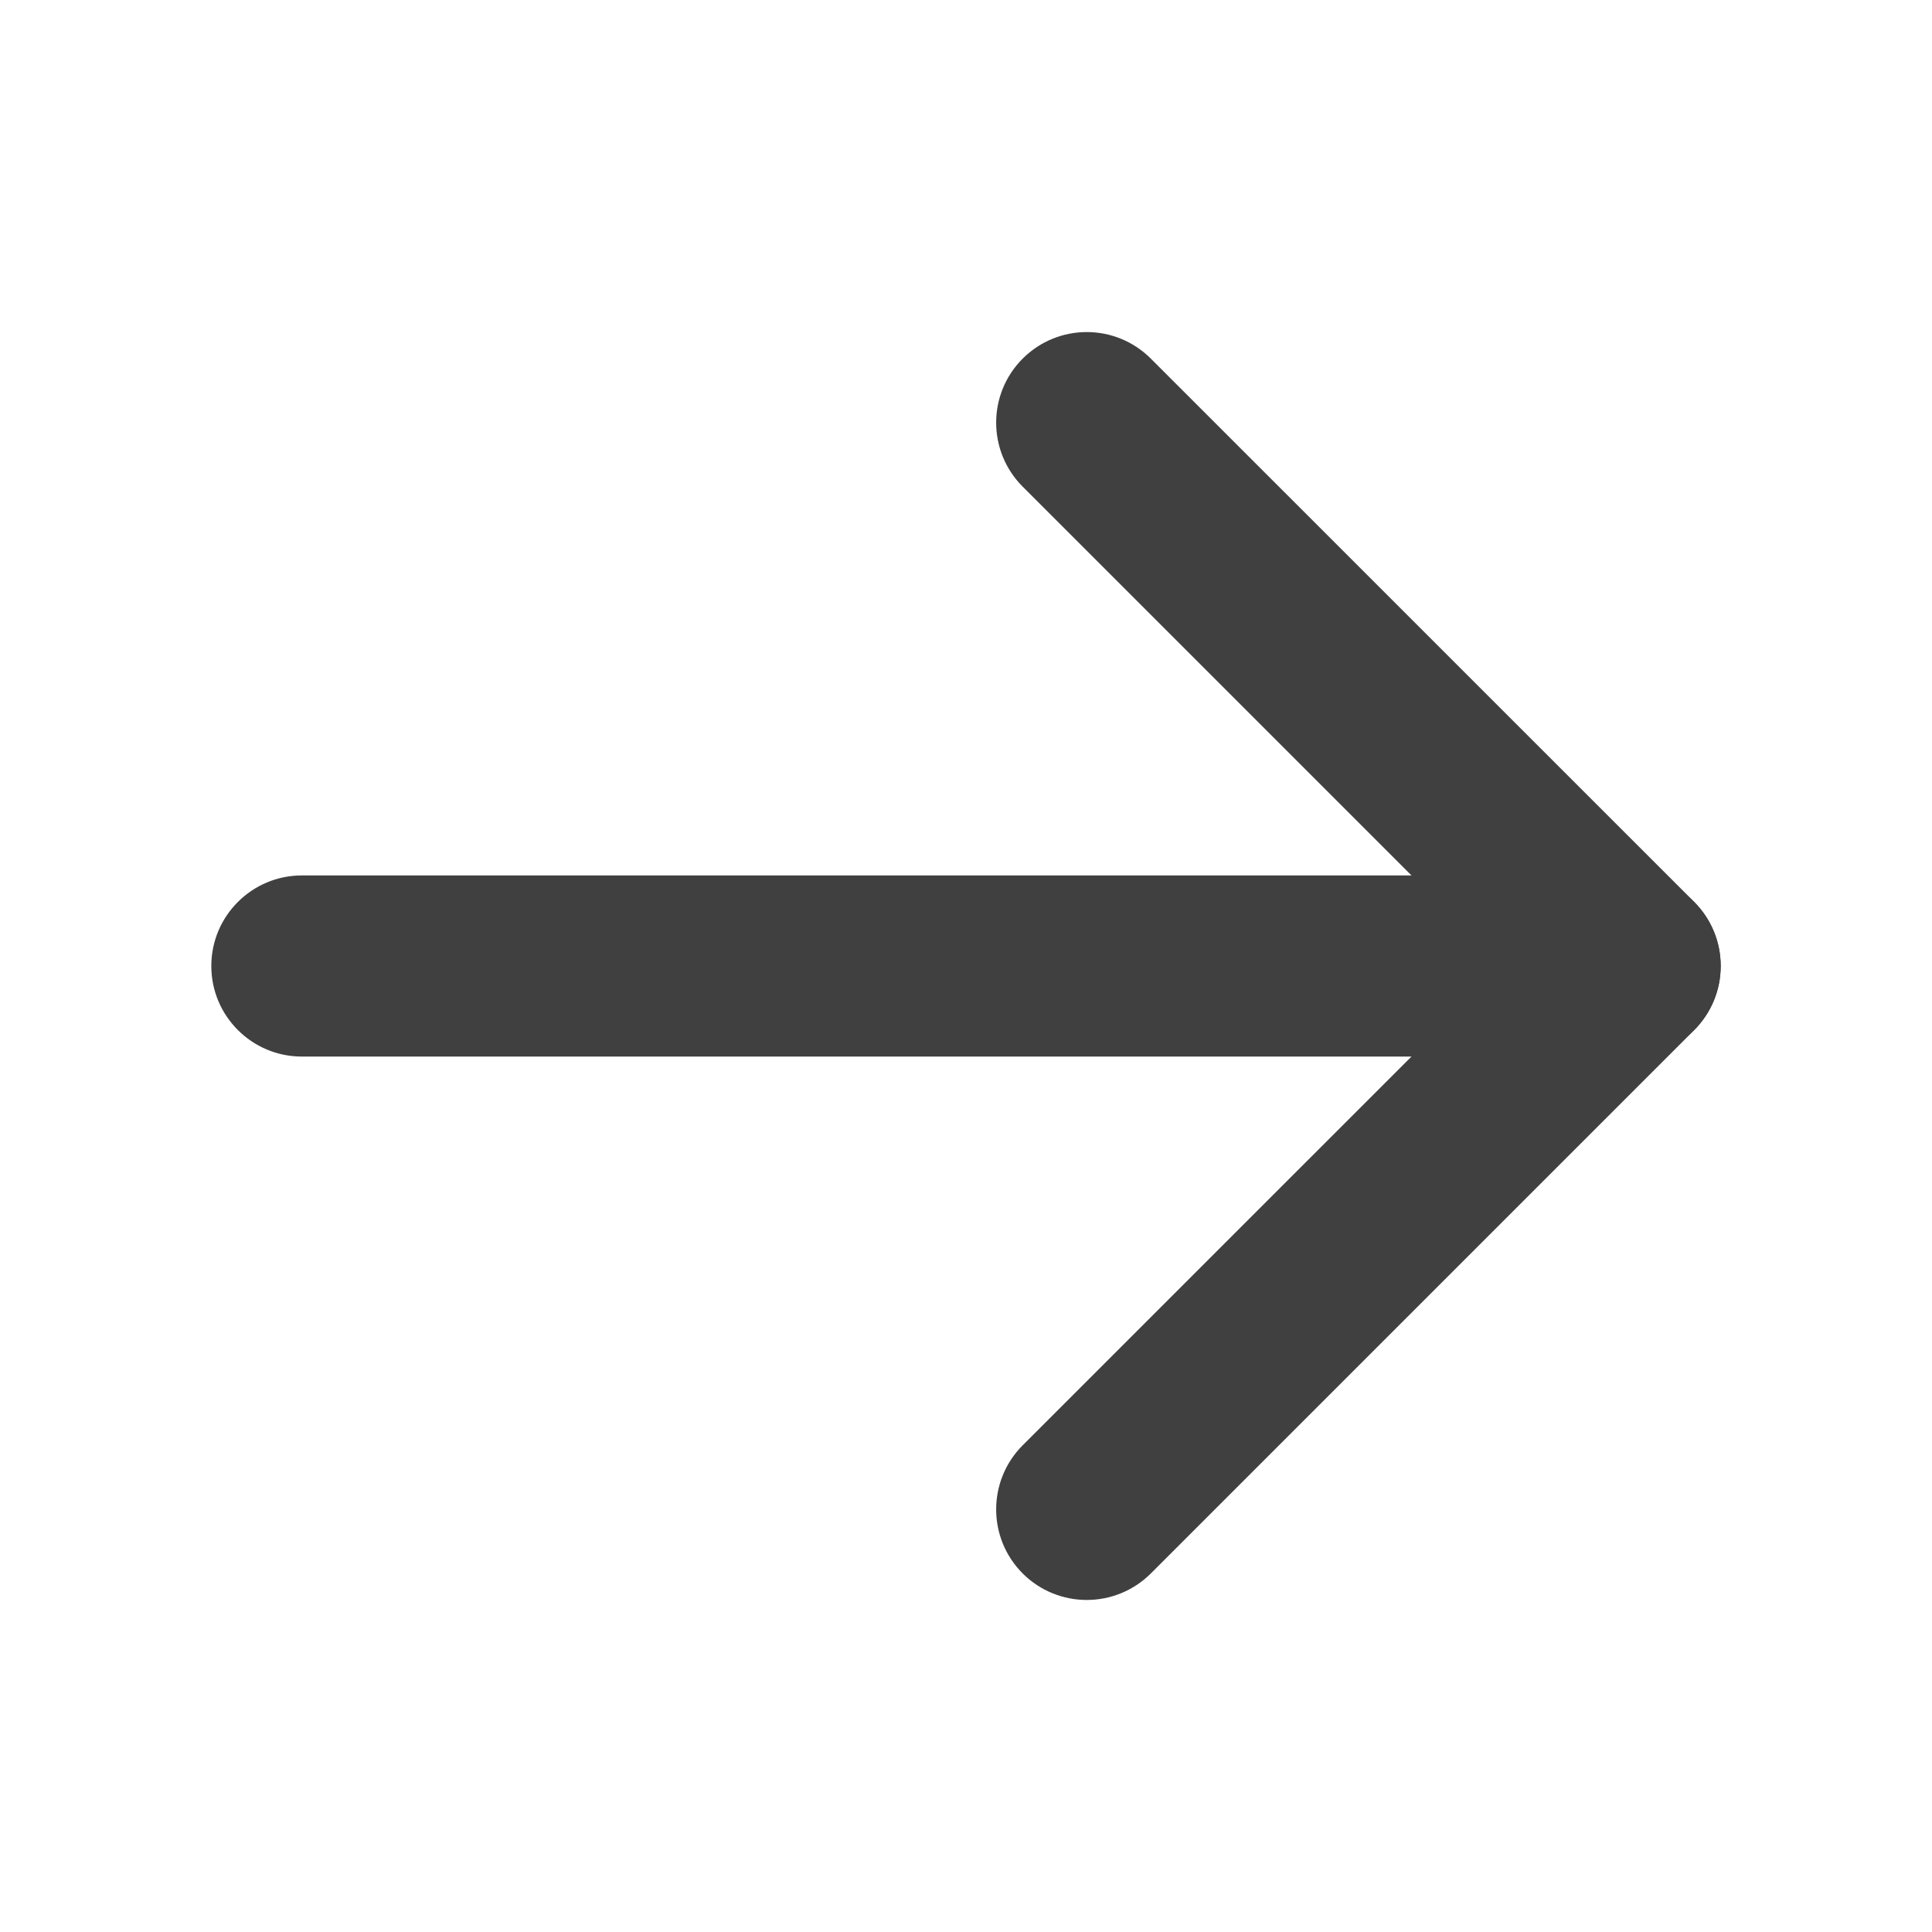
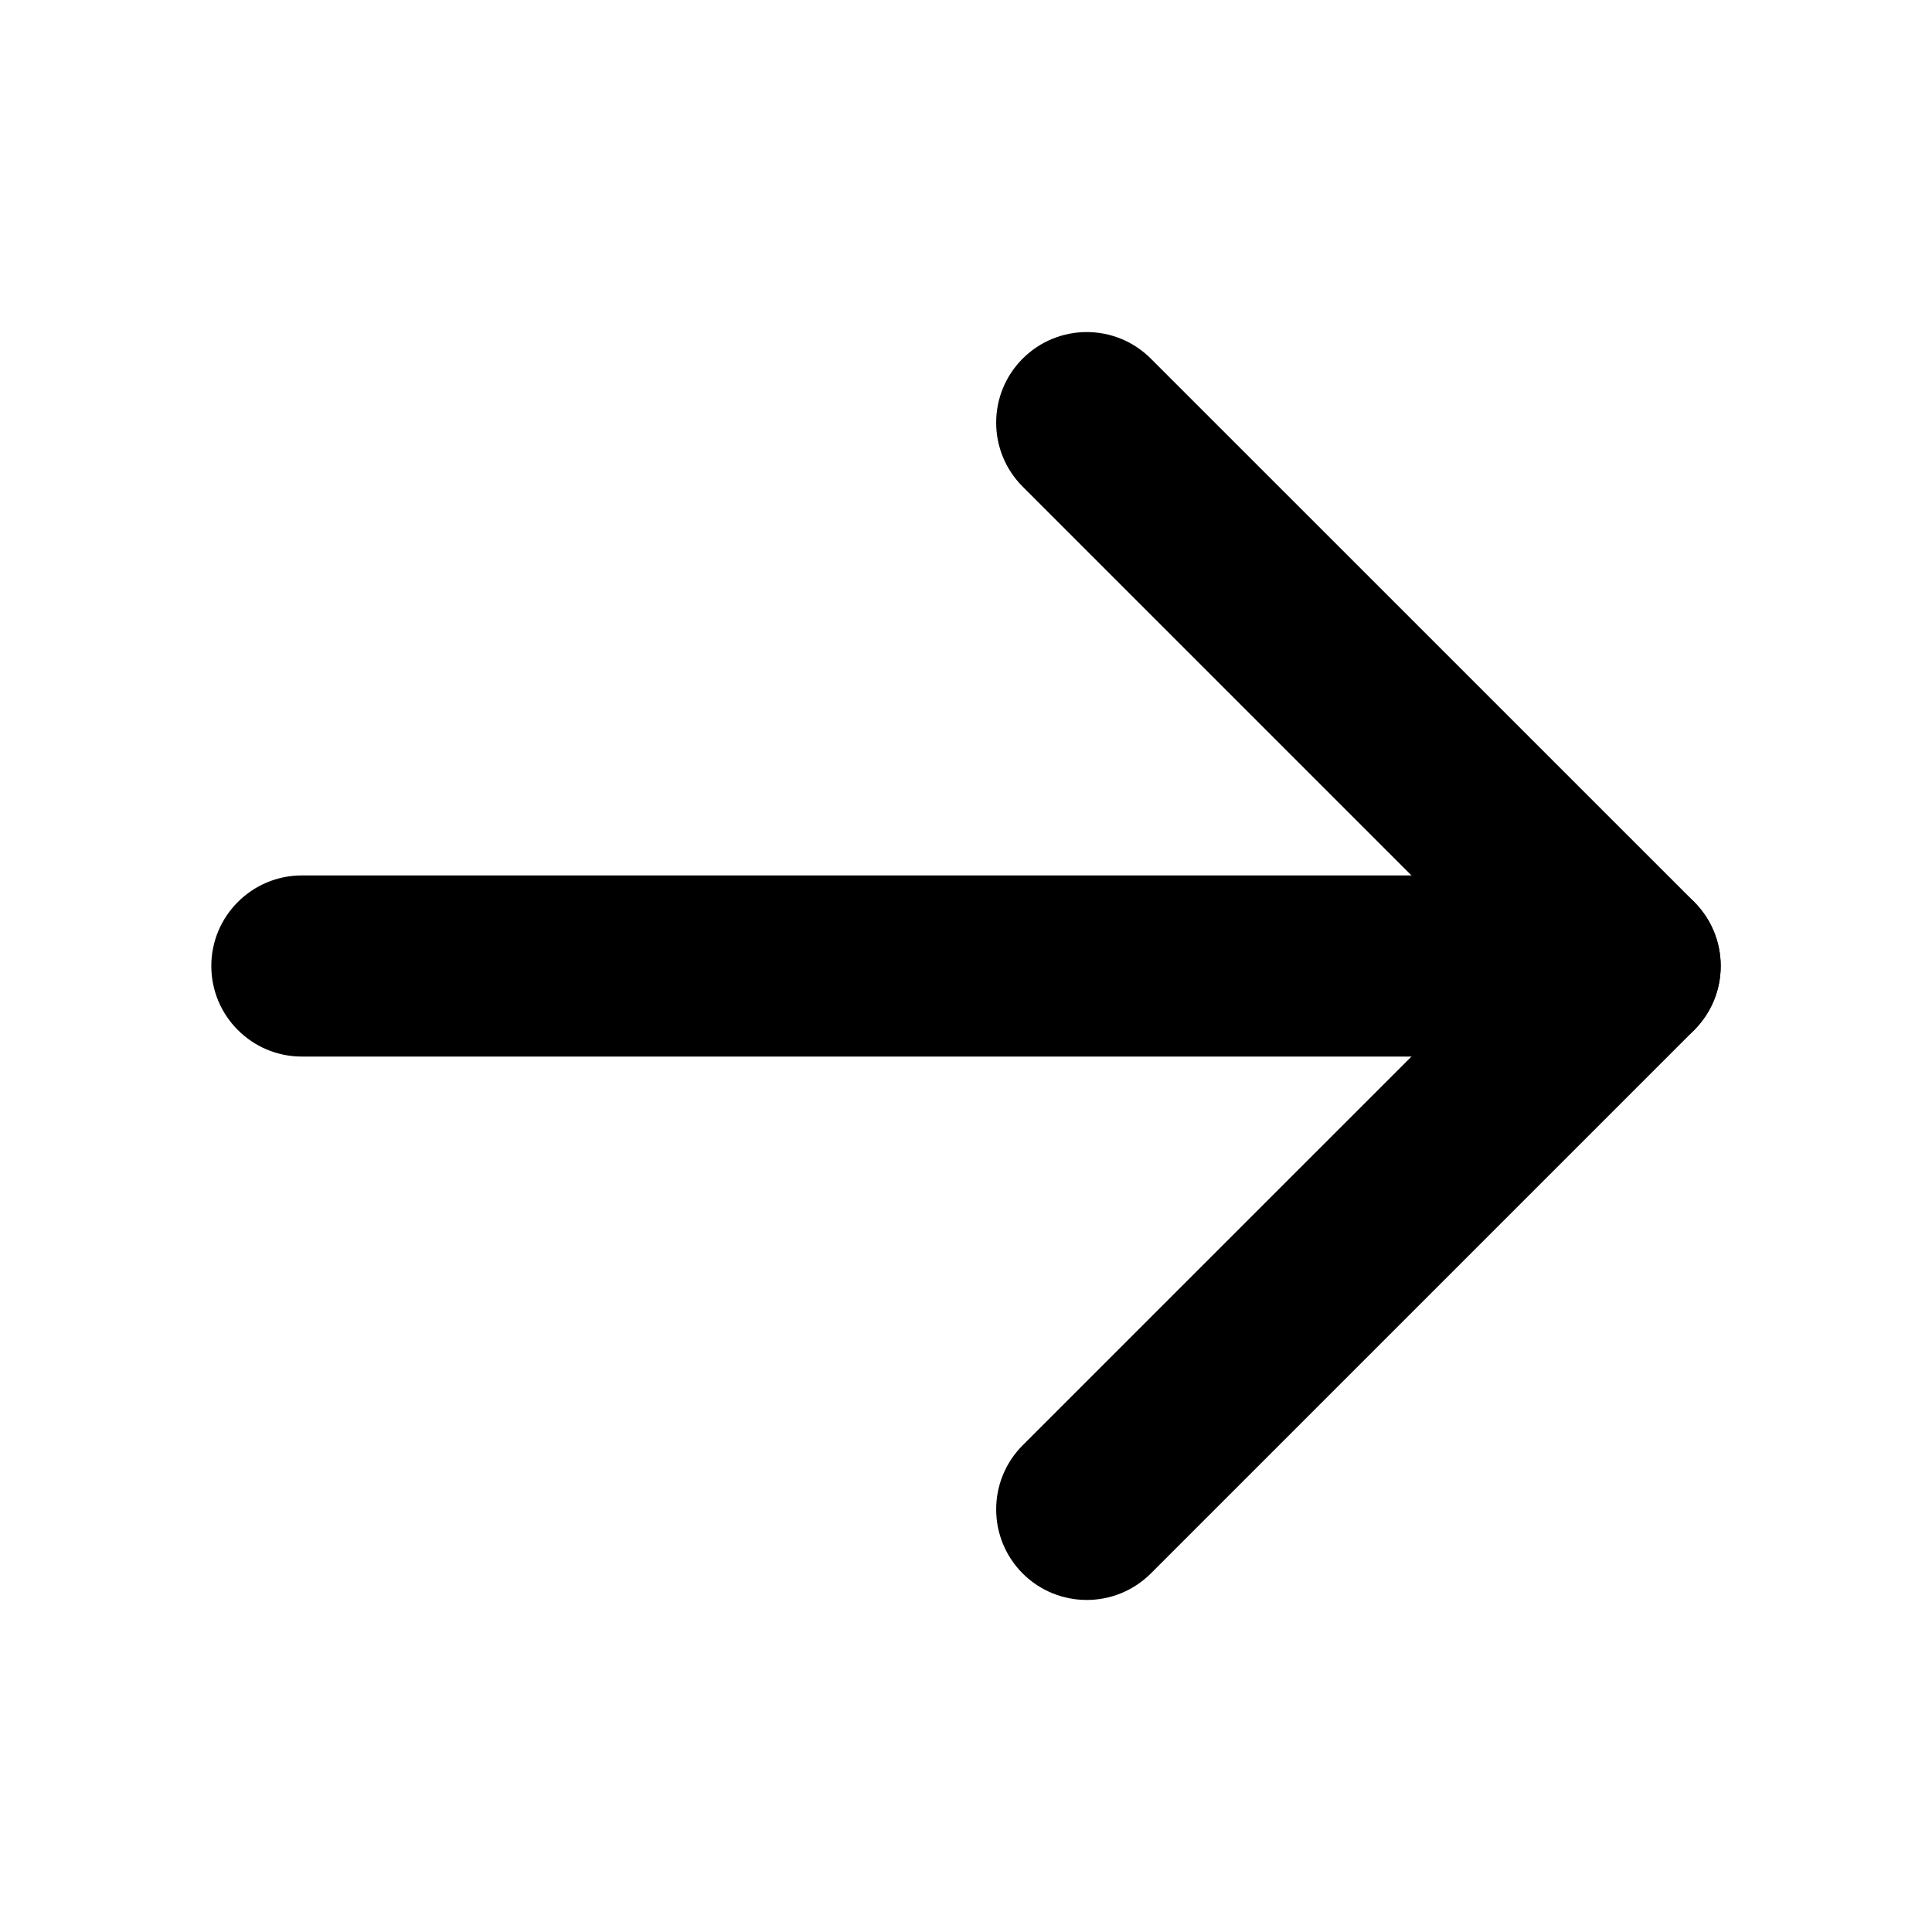
<svg xmlns="http://www.w3.org/2000/svg" width="24" height="24" viewBox="0 0 24 24" fill="none">
-   <path fill-rule="evenodd" clip-rule="evenodd" d="M2.625 12C2.625 11.379 3.129 10.875 3.75 10.875H20.25C20.871 10.875 21.375 11.379 21.375 12C21.375 12.621 20.871 13.125 20.25 13.125H3.75C3.129 13.125 2.625 12.621 2.625 12Z" fill="#404040" />
-   <path fill-rule="evenodd" clip-rule="evenodd" d="M12.704 4.455C13.144 4.015 13.856 4.015 14.296 4.455L21.046 11.204C21.485 11.644 21.485 12.356 21.046 12.796L14.296 19.546C13.856 19.985 13.144 19.985 12.704 19.546C12.265 19.106 12.265 18.394 12.704 17.954L18.659 12L12.704 6.045C12.265 5.606 12.265 4.894 12.704 4.455Z" fill="#404040" />
+   <path fill-rule="evenodd" clip-rule="evenodd" d="M2.625 12C2.625 11.379 3.129 10.875 3.75 10.875H20.25C20.871 10.875 21.375 11.379 21.375 12C21.375 12.621 20.871 13.125 20.25 13.125H3.75C3.129 13.125 2.625 12.621 2.625 12Z" fill="currentColor" />
+   <path fill-rule="evenodd" clip-rule="evenodd" d="M12.704 4.455C13.144 4.015 13.856 4.015 14.296 4.455L21.046 11.204C21.485 11.644 21.485 12.356 21.046 12.796L14.296 19.546C13.856 19.985 13.144 19.985 12.704 19.546C12.265 19.106 12.265 18.394 12.704 17.954L18.659 12L12.704 6.045C12.265 5.606 12.265 4.894 12.704 4.455Z" fill="currentColor" />
</svg>
